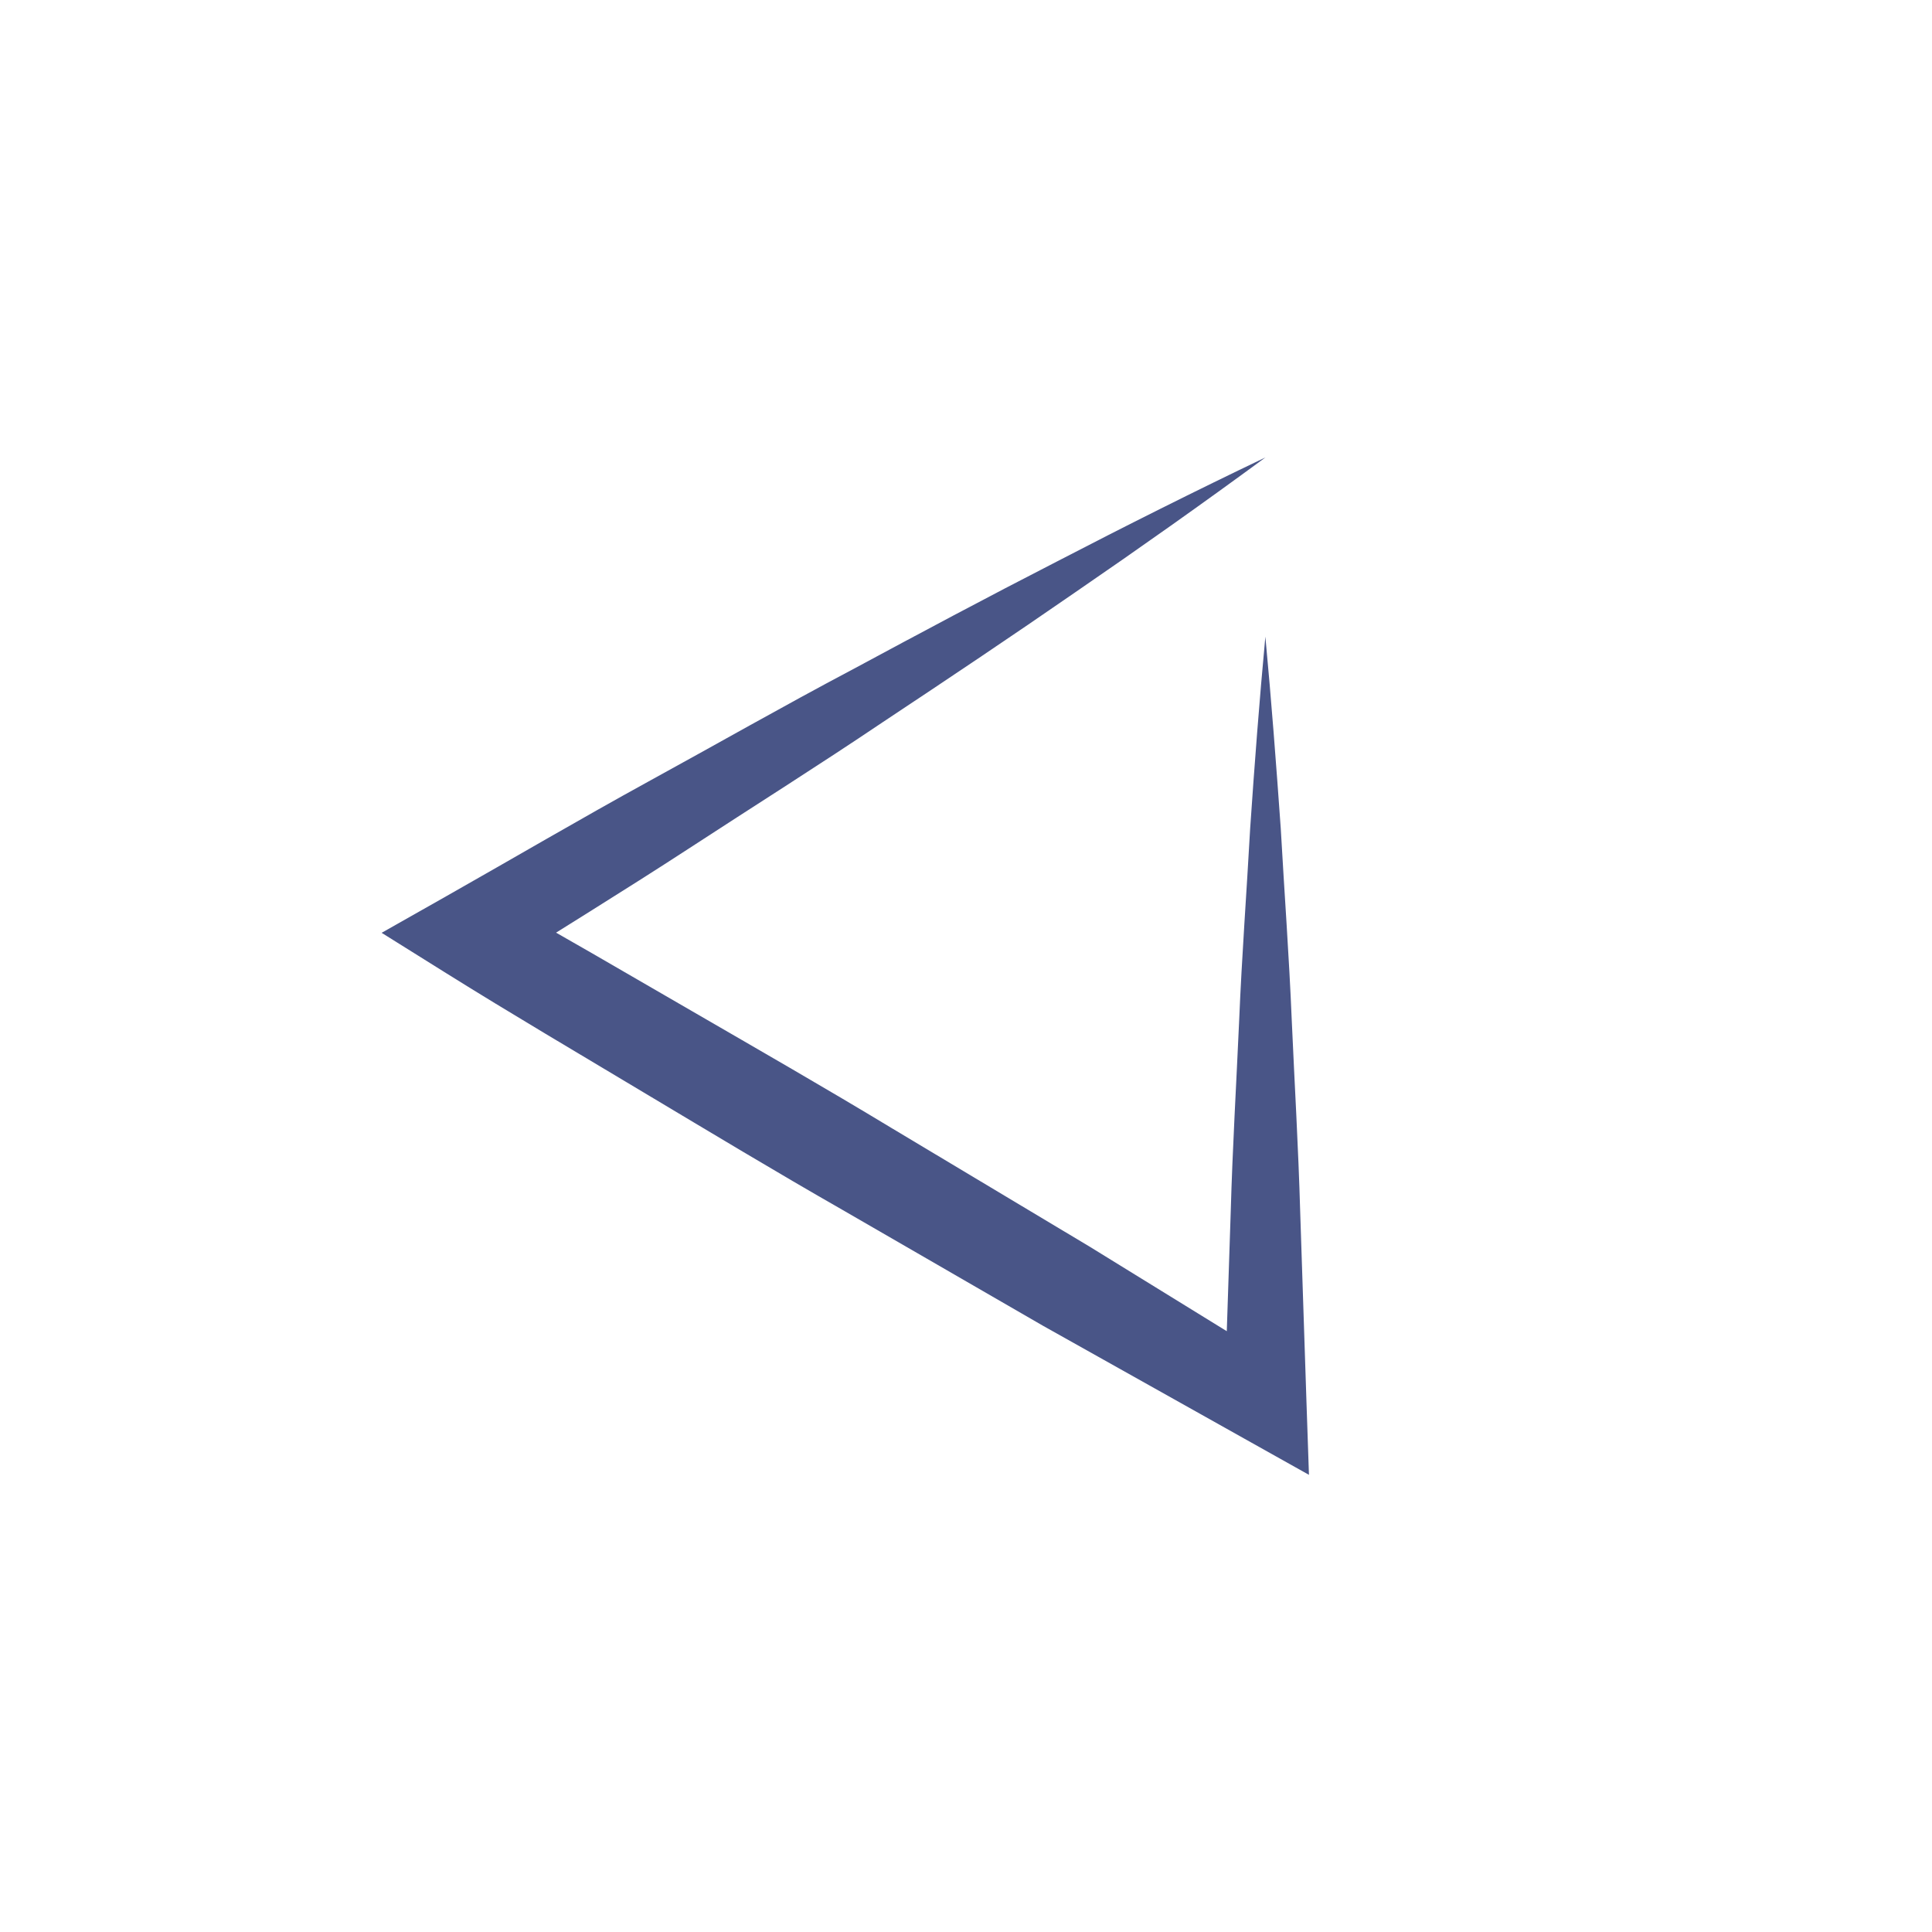
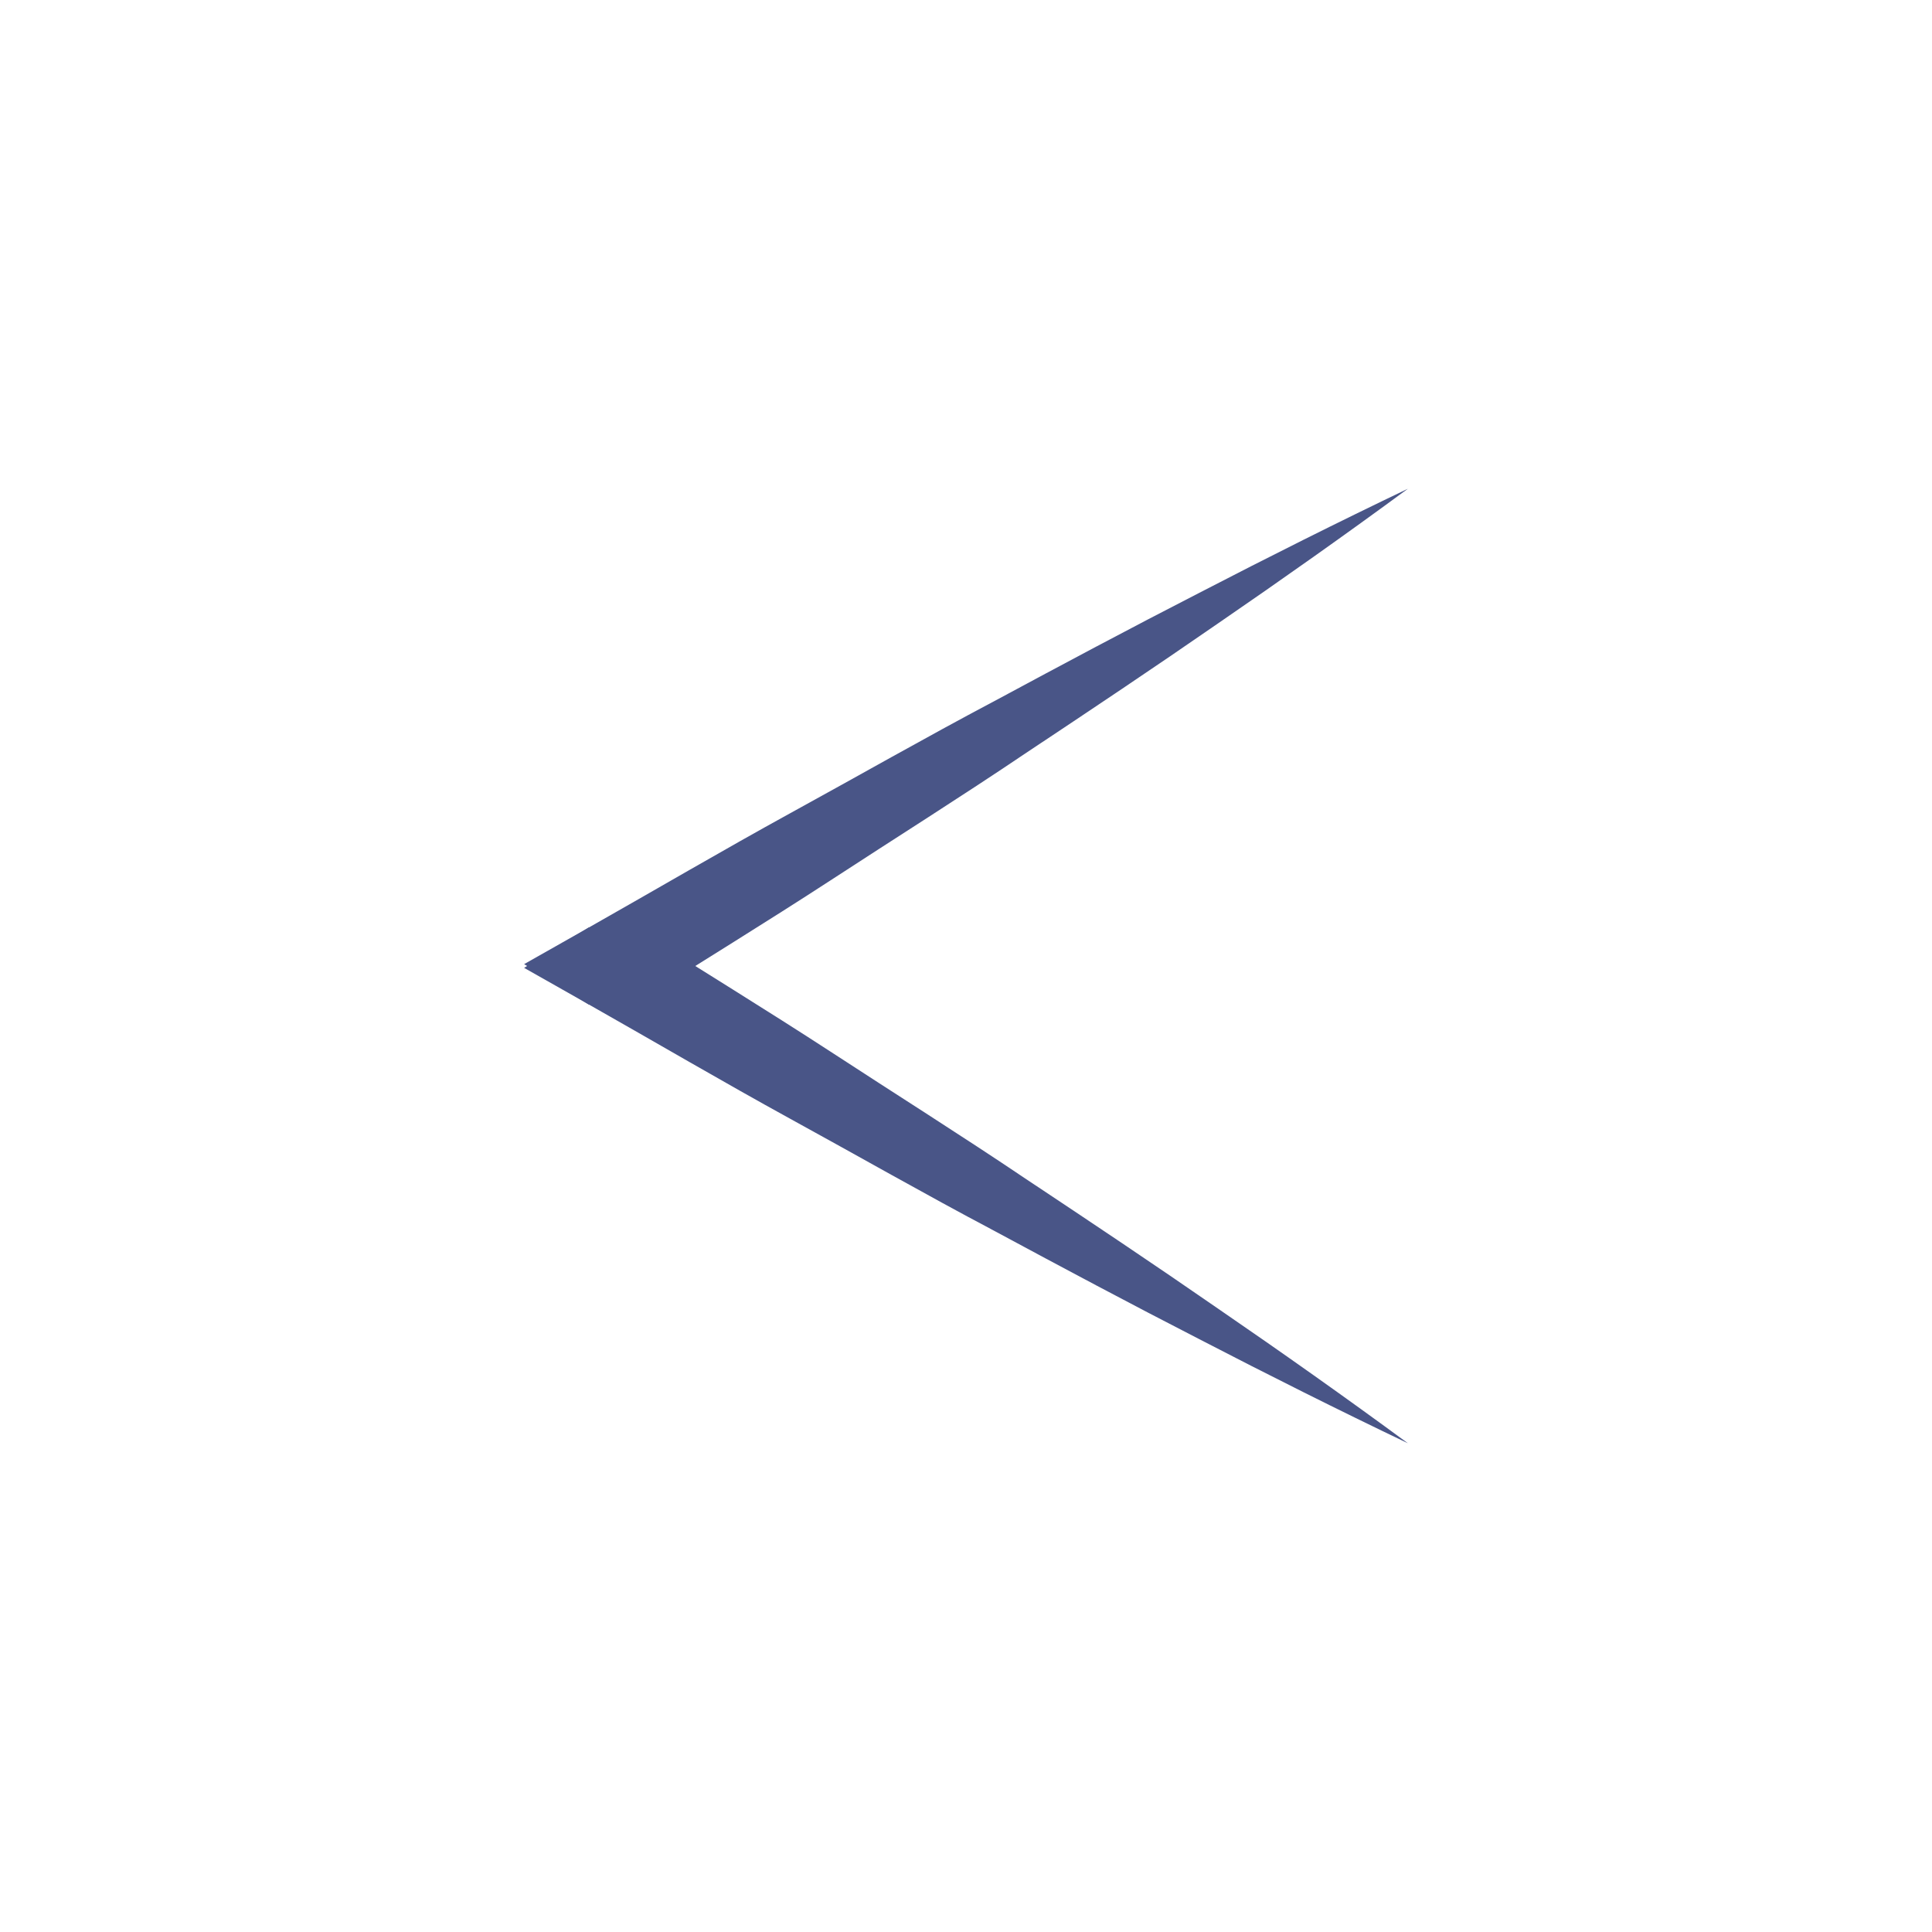
<svg xmlns="http://www.w3.org/2000/svg" version="1.1" id="Layer_1" x="0px" y="0px" width="80px" height="80px" viewBox="0 0 80 80" enable-background="new 0 0 80 80" xml:space="preserve">
  <g>
-     <path fill="#495587" d="M52.396,26.363c0.25,2.645,0.449,5.289,0.637,7.935c0.148,2.645,0.346,5.29,0.455,7.935   c0.117,2.646,0.275,5.291,0.35,7.938l0.262,7.938l0.101,2.961l-2.665-1.493l-8.35-4.681l-8.283-4.787   c-2.77-1.582-5.499-3.23-8.237-4.865c-2.735-1.641-5.485-3.256-8.19-4.947l-2.673-1.671l2.66-1.506   c2.789-1.579,5.552-3.202,8.363-4.746c2.813-1.54,5.595-3.13,8.432-4.629c2.824-1.522,5.654-3.033,8.514-4.498   c2.851-1.479,5.724-2.918,8.627-4.306c-2.594,1.907-5.219,3.762-7.864,5.577c-2.642,1.828-5.308,3.612-7.98,5.384   c-2.66,1.794-5.375,3.499-8.06,5.252c-2.688,1.75-5.421,3.422-8.129,5.137l-0.014-3.178c2.792,1.542,5.54,3.162,8.303,4.756   c2.759,1.599,5.525,3.184,8.255,4.836l8.208,4.915l8.146,5.022l-2.564,1.467l0.262-7.937c0.074-2.646,0.232-5.29,0.35-7.937   c0.109-2.646,0.309-5.29,0.455-7.936C51.947,31.652,52.148,29.008,52.396,26.363z" />
+     <g>
+       <g>
+         <path fill="#495587" d="M24.375,41.594l-2.672-1.671l2.66-1.506c2.789-1.579,5.552-3.202,8.363-4.746     c2.813-1.541,5.592-3.13,8.43-4.63c2.824-1.521,5.654-3.032,8.514-4.498c2.854-1.478,5.727-2.918,8.627-4.305     c-2.593,1.907-5.218,3.761-7.863,5.577c-2.641,1.828-5.309,3.61-7.979,5.384c-2.659,1.794-5.375,3.499-8.06,5.252     c-2.688,1.75-5.422,3.421-8.13,5.136" />
+       </g>
+     </g>
+     <g>
+       <path fill="#495587" d="M26.264,38.413c2.709,1.715,5.442,3.386,8.131,5.136c2.685,1.754,5.4,3.459,8.06,5.252    c2.671,1.773,5.339,3.557,7.979,5.385c2.646,1.815,5.271,3.67,7.863,5.576c-2.9-1.387-5.773-2.826-8.627-4.305    c-2.859-1.466-5.689-2.977-8.514-4.498c-2.838-1.5-5.617-3.089-8.43-4.63c-2.812-1.544-5.574-3.167-8.363-4.746l-2.66-1.506    l2.672-1.671" />
+     </g>
  </g>
</svg>
